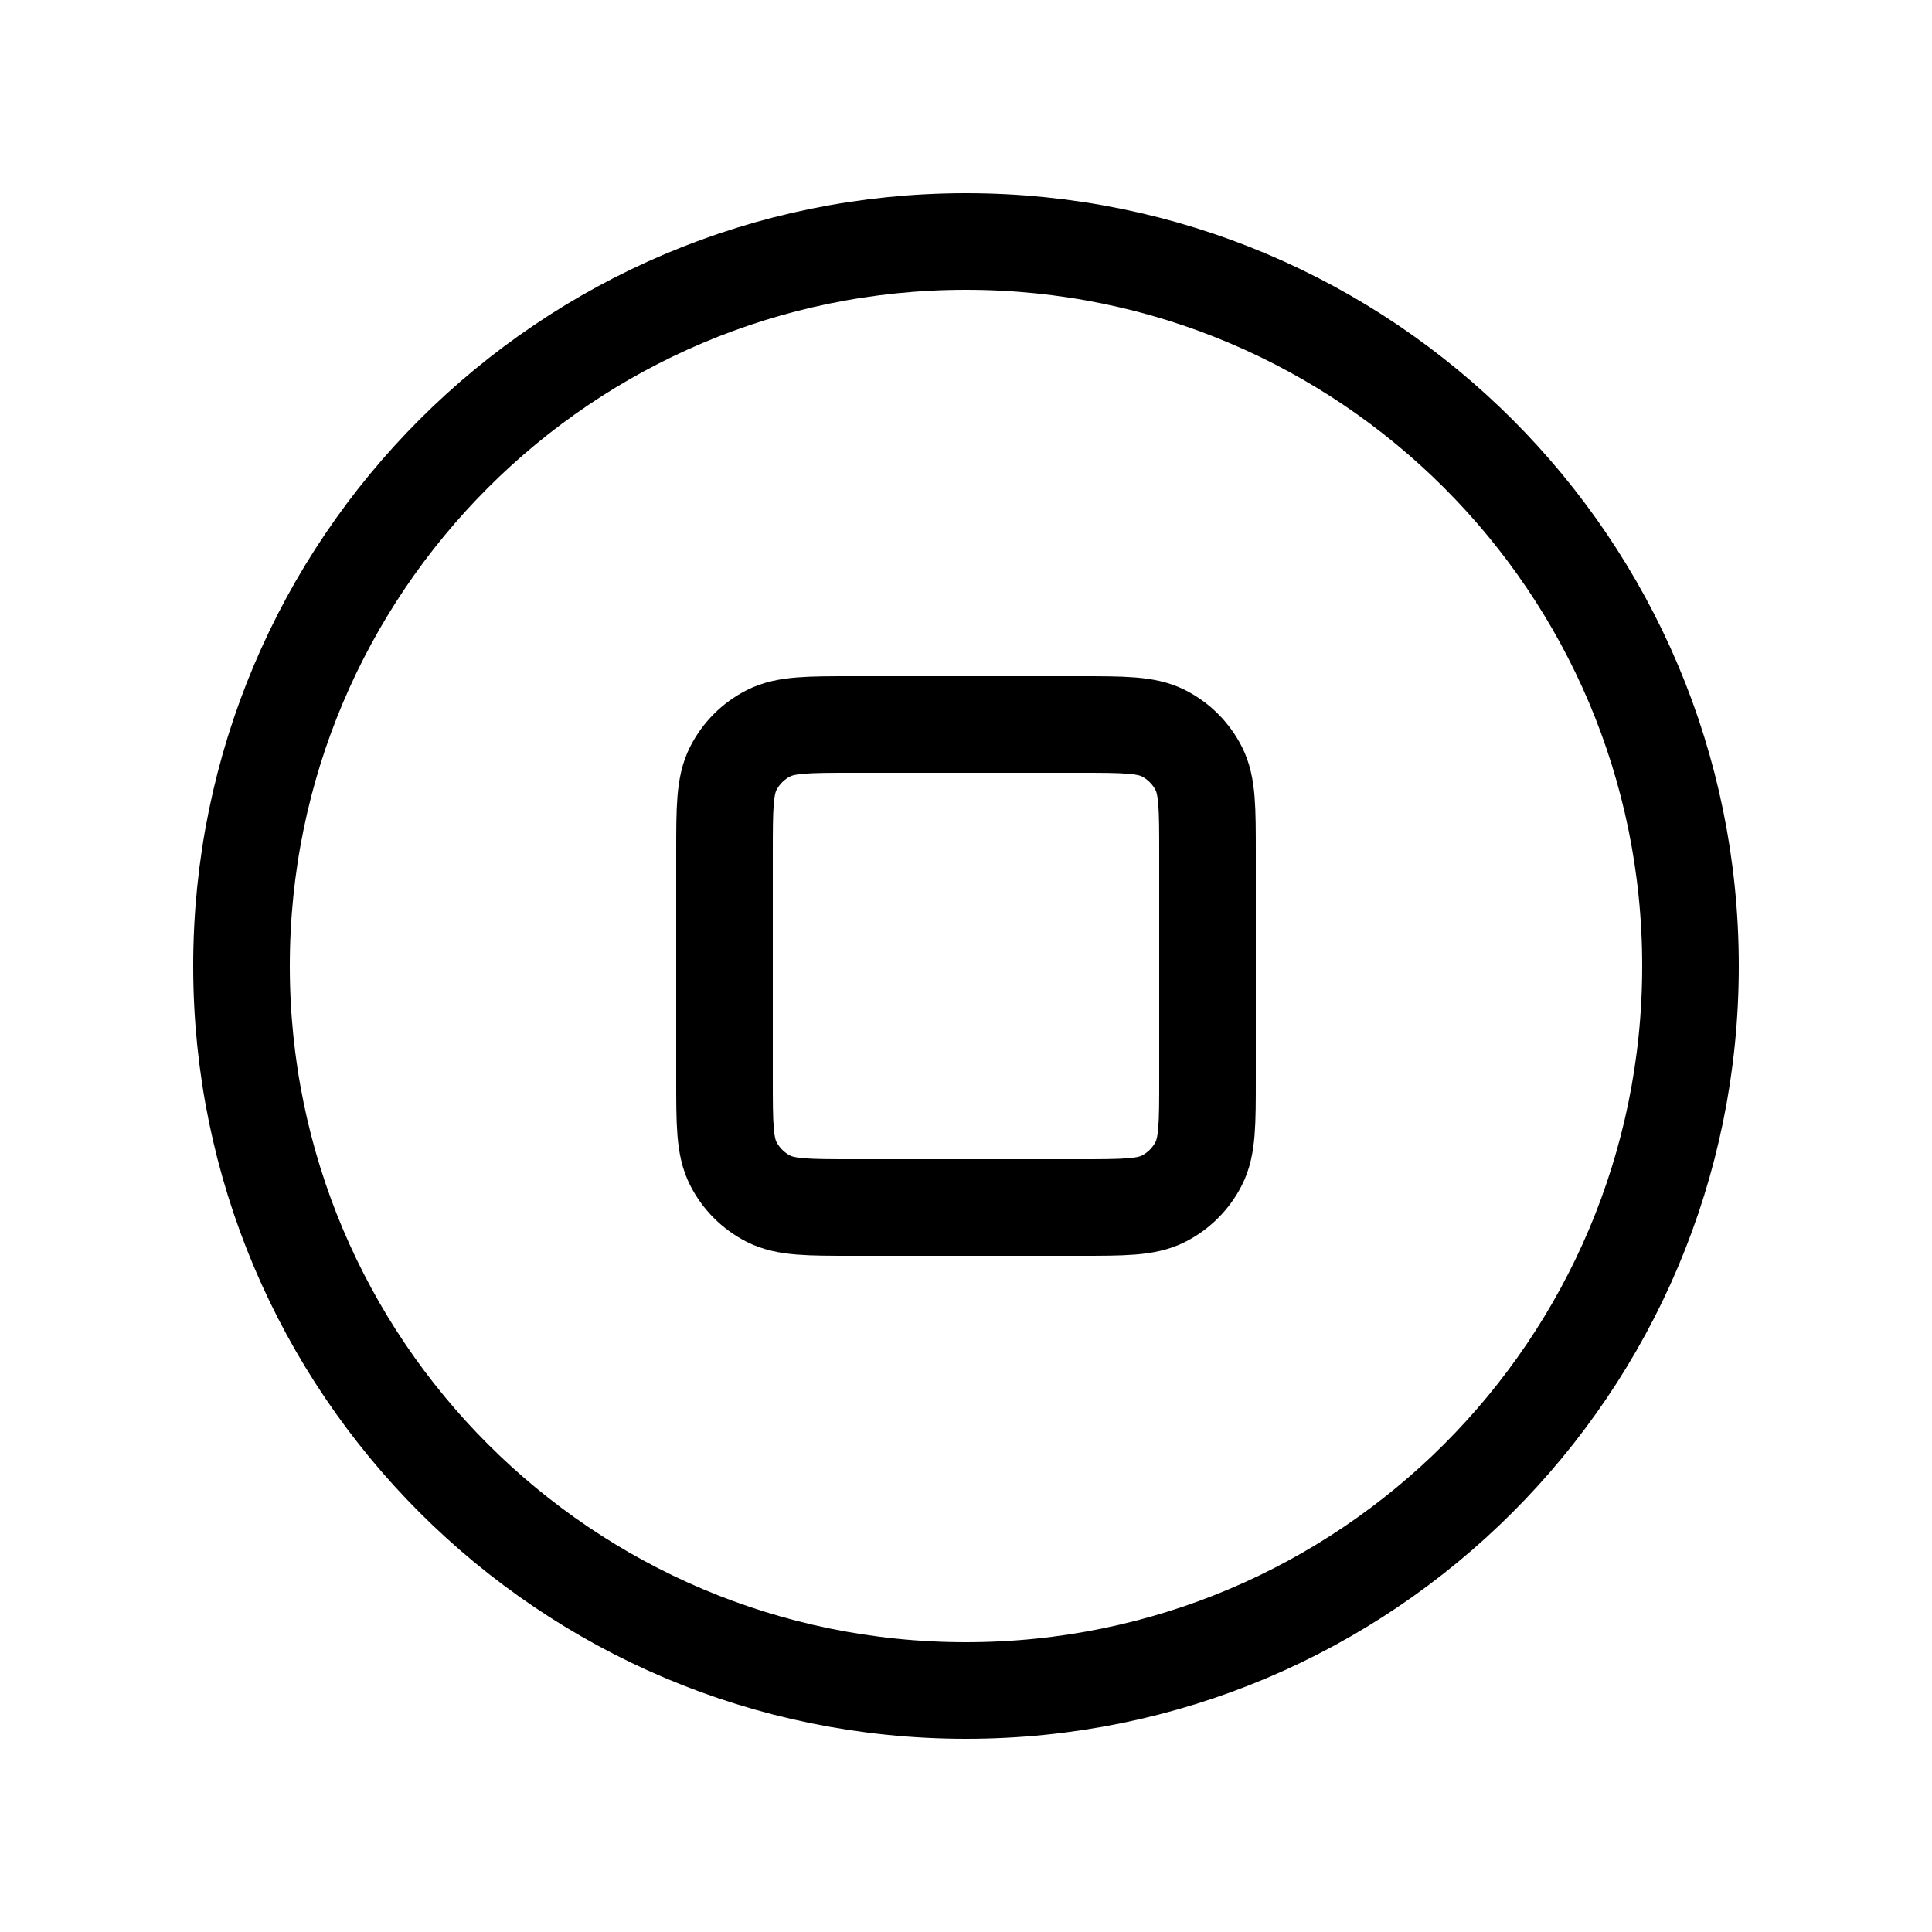
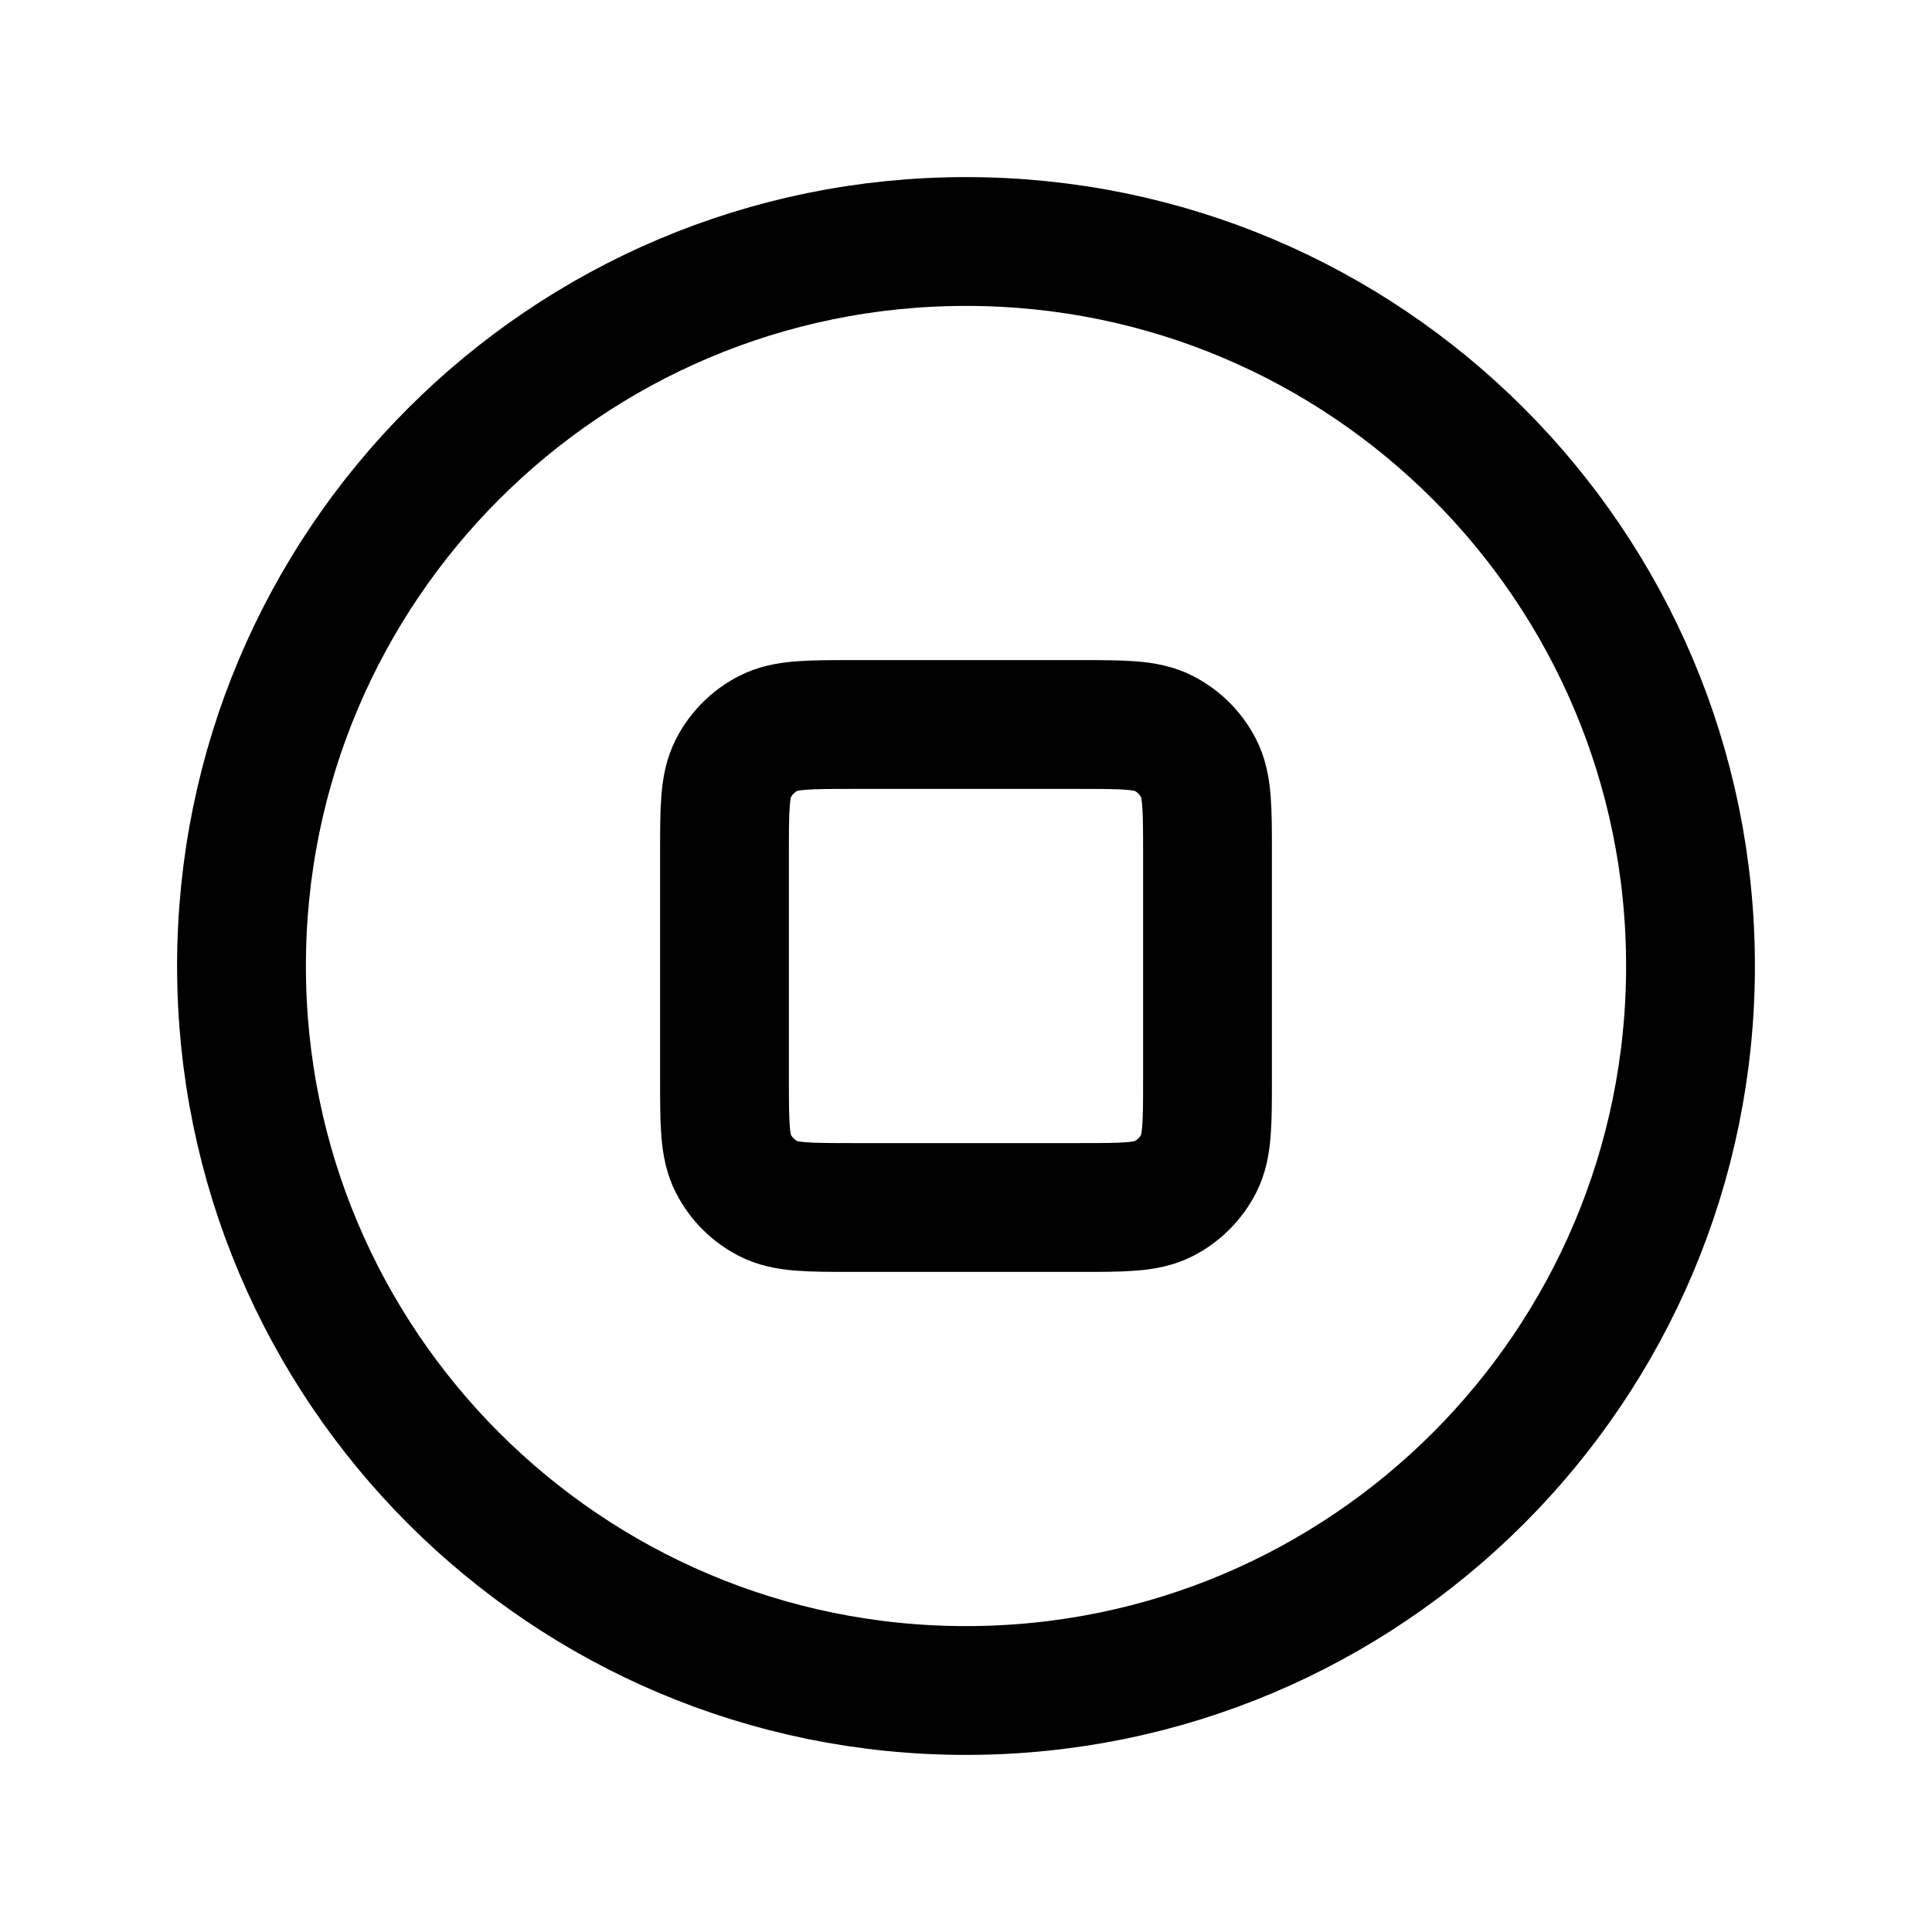
<svg xmlns="http://www.w3.org/2000/svg" width="60" height="60" viewBox="0 0 60 60" fill="none">
-   <path d="M52.5 30C52.5 42.426 42.426 52.5 30 52.5C17.574 52.5 7.5 42.426 7.5 30C7.5 17.574 17.574 7.5 30 7.5C42.426 7.5 52.5 17.574 52.5 30Z" stroke="black" stroke-width="3" stroke-linecap="round" stroke-linejoin="round" />
-   <path d="M22.5 26.5C22.5 25.1 22.5 24.4 22.773 23.865C23.012 23.395 23.395 23.012 23.865 22.773C24.4 22.5 25.1 22.5 26.5 22.5H33.5C34.9 22.5 35.6 22.5 36.135 22.773C36.605 23.012 36.988 23.395 37.227 23.865C37.5 24.4 37.5 25.1 37.5 26.5V33.5C37.5 34.9 37.5 35.6 37.227 36.135C36.988 36.605 36.605 36.988 36.135 37.227C35.6 37.5 34.9 37.5 33.5 37.5H26.5C25.1 37.5 24.4 37.5 23.865 37.227C23.395 36.988 23.012 36.605 22.773 36.135C22.5 35.6 22.5 34.9 22.5 33.5V26.5Z" stroke="black" stroke-width="3" stroke-linecap="round" stroke-linejoin="round" />
+   <path d="M52.5 30C52.5 42.426 42.426 52.5 30 52.5C17.574 52.5 7.5 42.426 7.5 30C7.5 17.574 17.574 7.5 30 7.5C42.426 7.5 52.5 17.574 52.5 30Z" stroke="black" stroke-width="4" stroke-linecap="round" stroke-linejoin="round" />
+   <path d="M22.5 26.5C22.5 25.1 22.5 24.4 22.773 23.865C23.012 23.395 23.395 23.012 23.865 22.773C24.4 22.5 25.1 22.5 26.5 22.5H33.5C34.9 22.5 35.6 22.5 36.135 22.773C36.605 23.012 36.988 23.395 37.227 23.865C37.5 24.4 37.5 25.1 37.5 26.5V33.5C37.5 34.9 37.5 35.6 37.227 36.135C36.988 36.605 36.605 36.988 36.135 37.227C35.6 37.5 34.9 37.5 33.5 37.5H26.5C25.1 37.5 24.4 37.5 23.865 37.227C23.395 36.988 23.012 36.605 22.773 36.135C22.5 35.6 22.5 34.9 22.5 33.5V26.5Z" stroke="black" stroke-width="4" stroke-linecap="round" stroke-linejoin="round" />
</svg>
